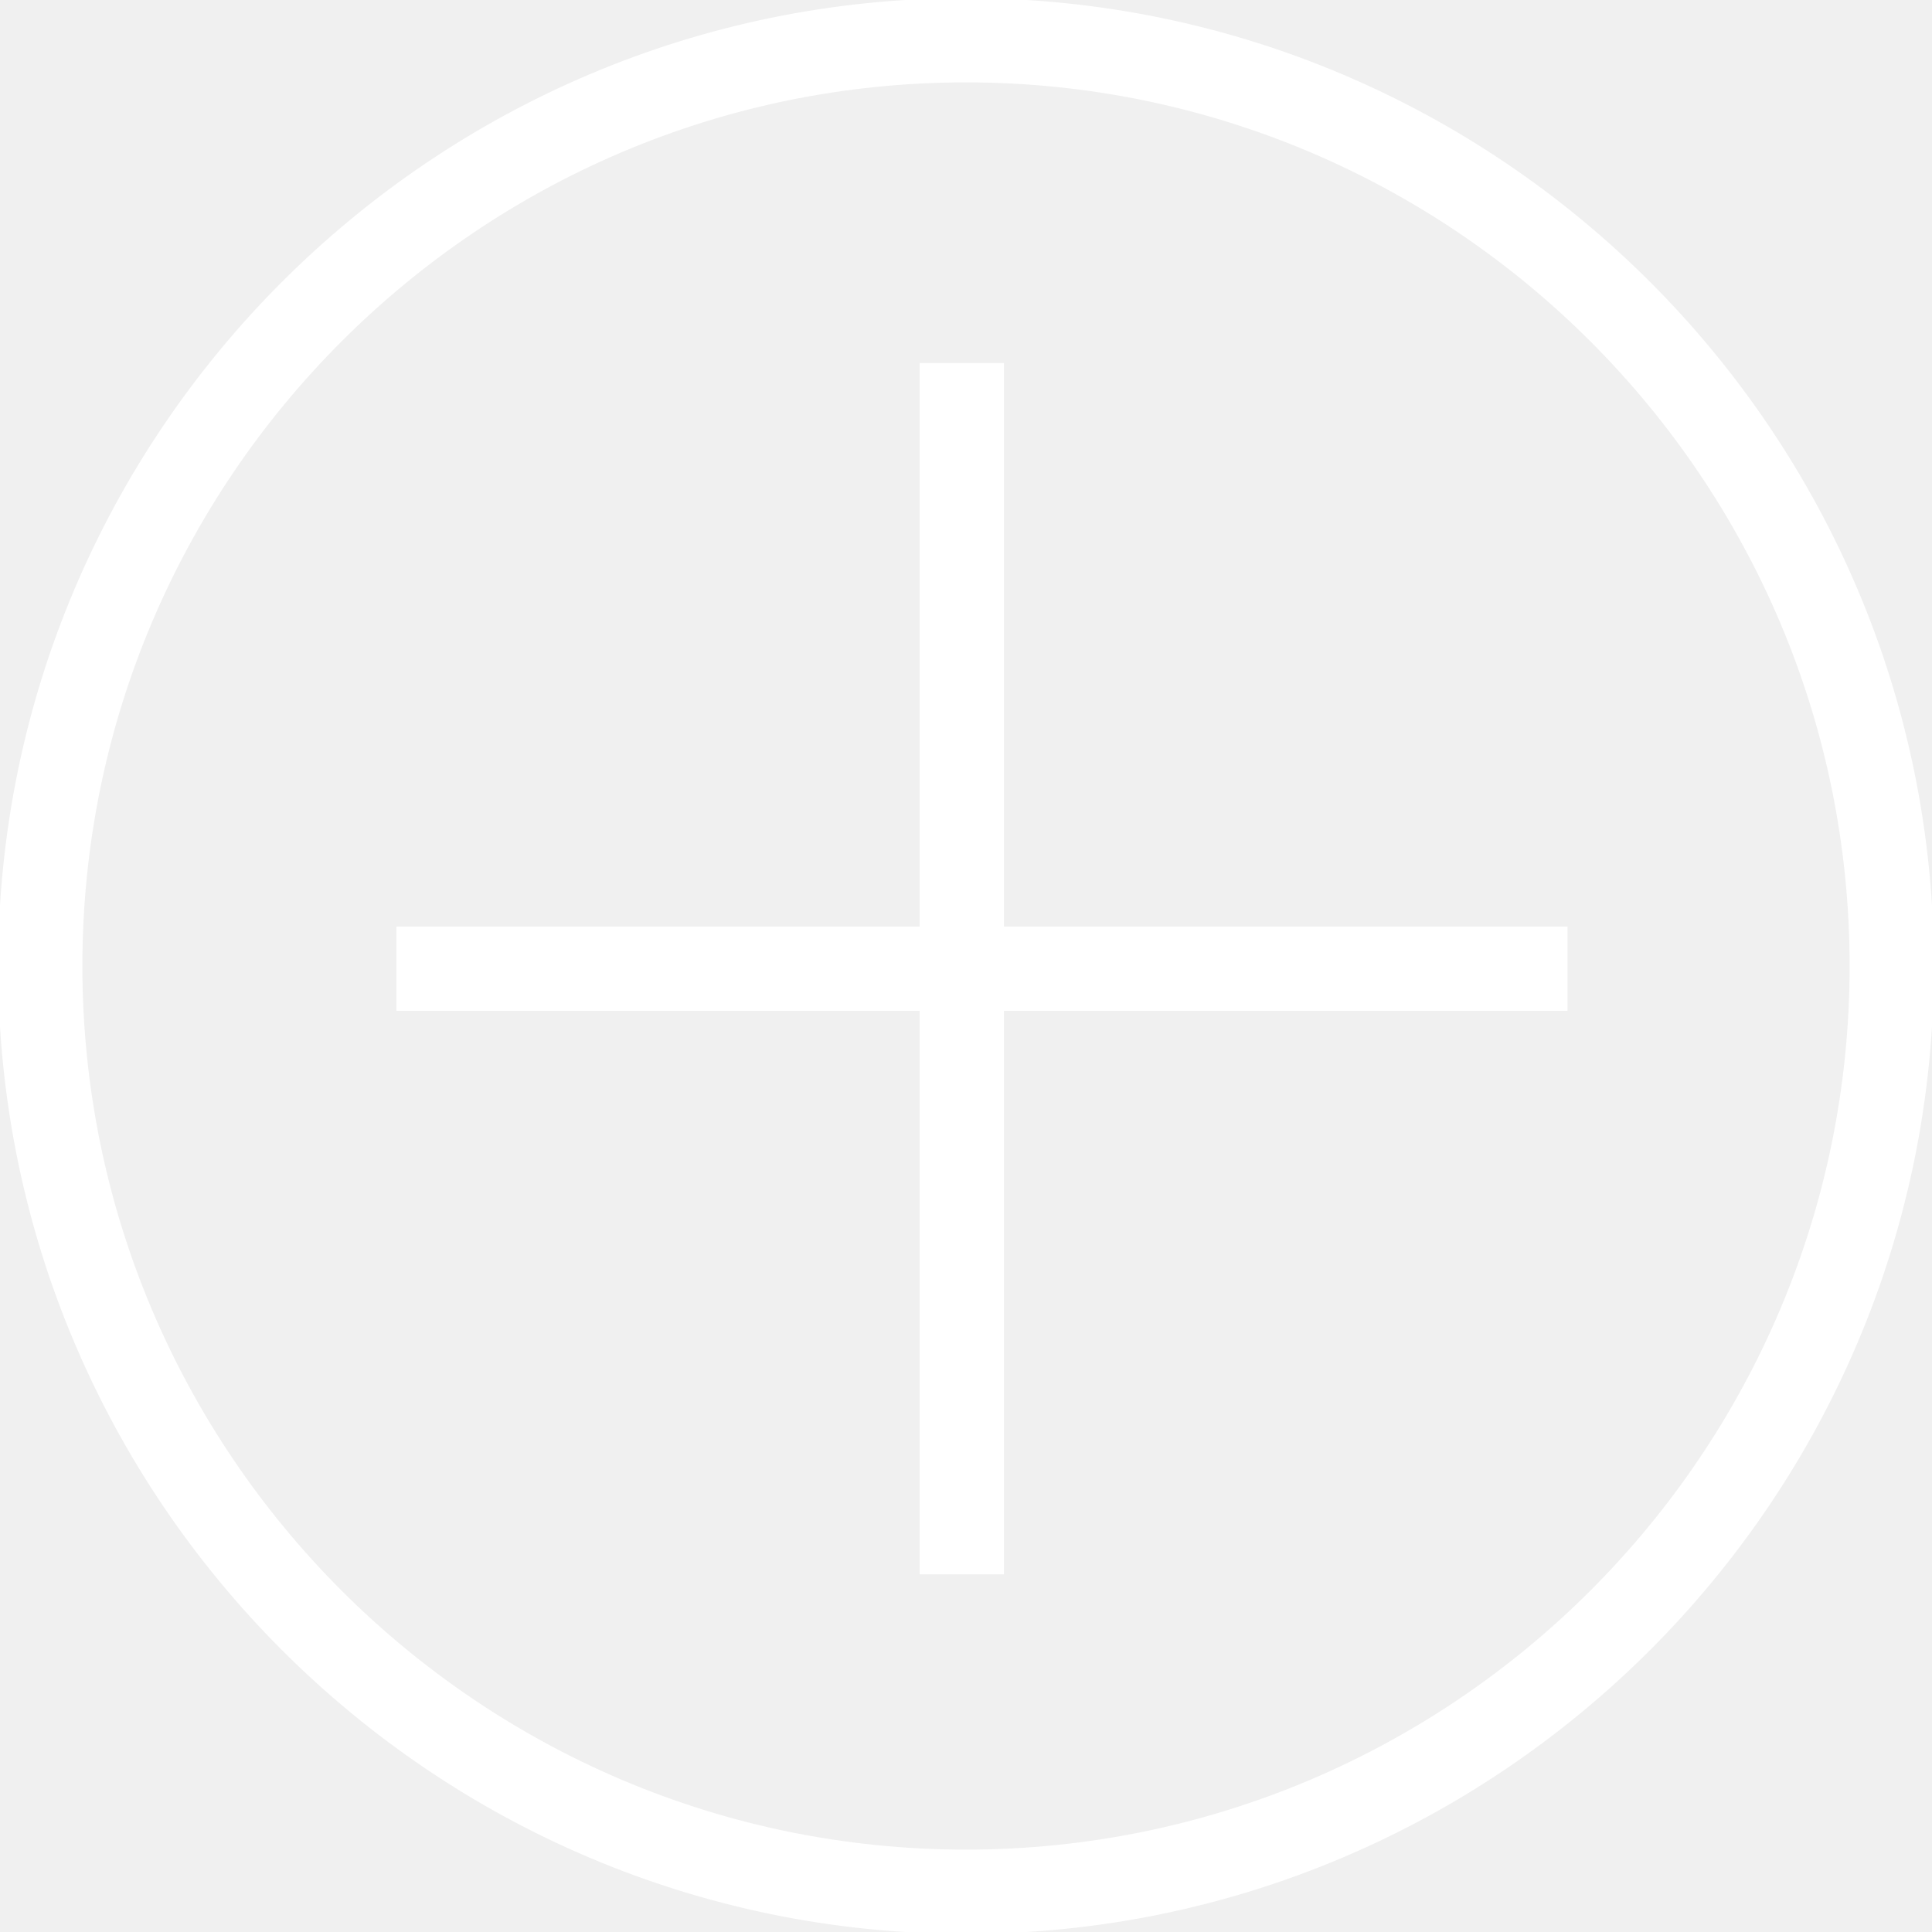
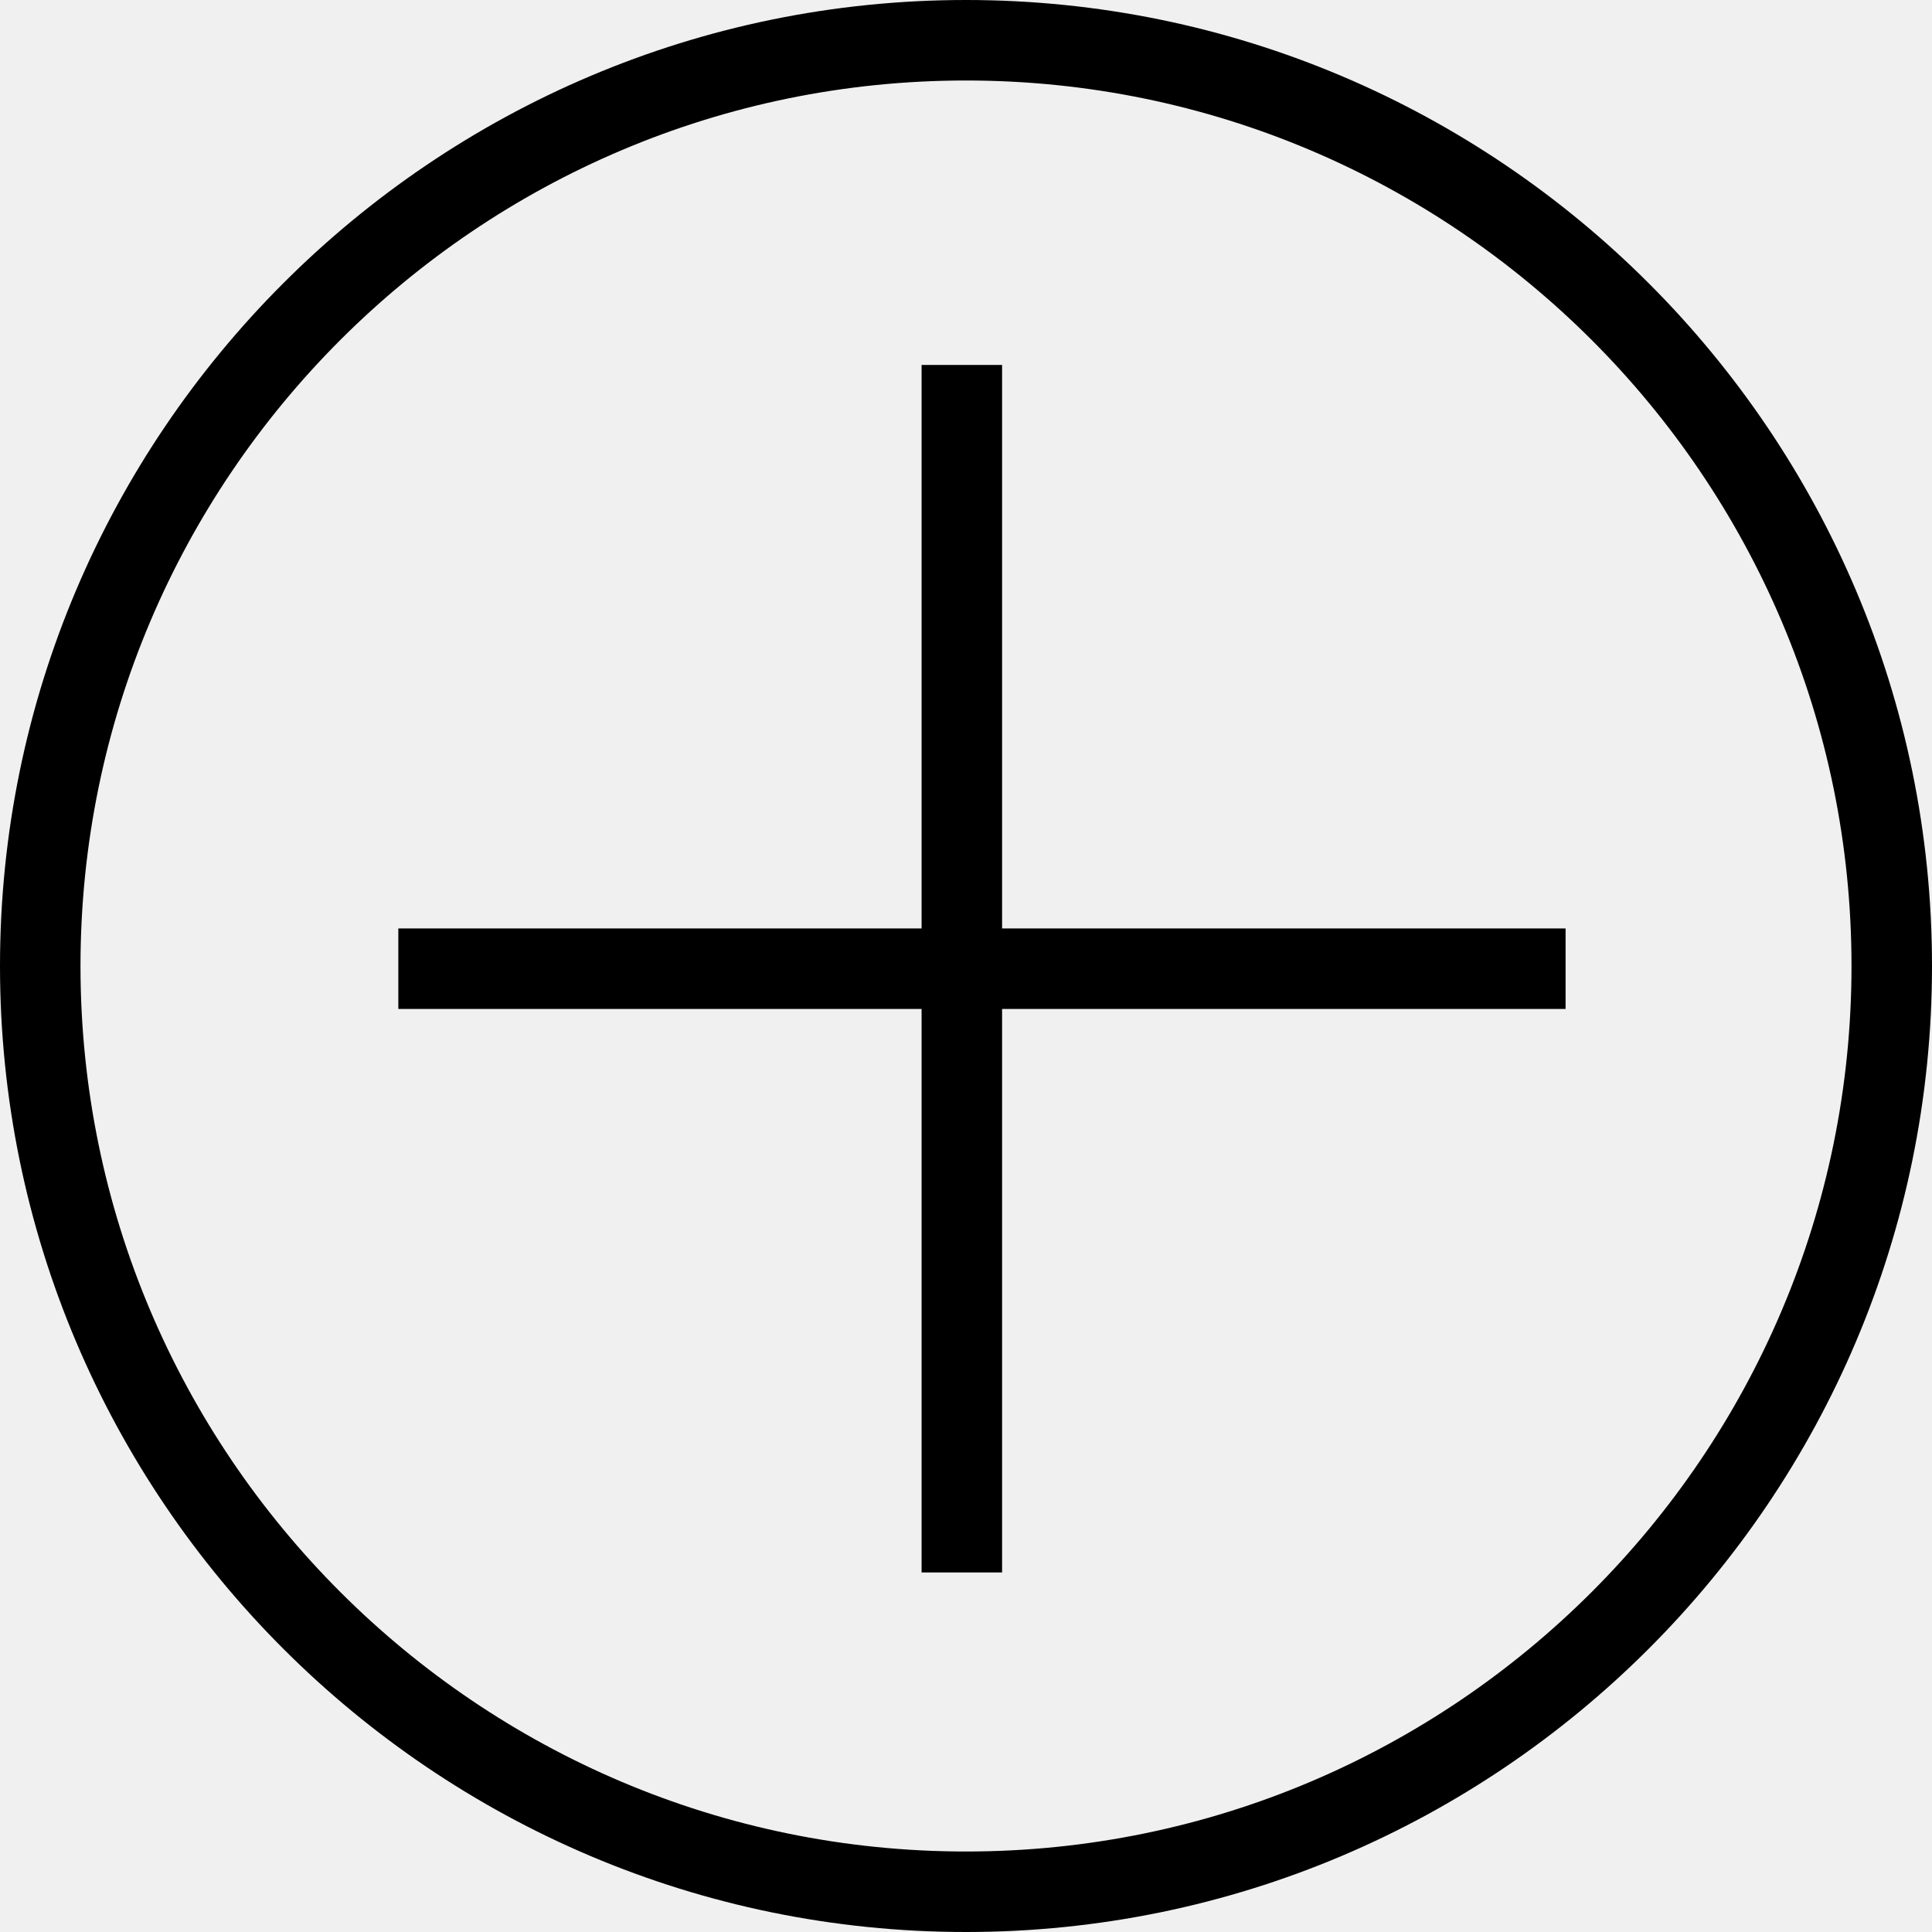
<svg xmlns="http://www.w3.org/2000/svg" version="1.1" id="Layer_1" x="0px" y="0px" viewBox="0 0 512 512" style="enable-background:new 0 0 512 512;" xml:space="preserve">
  <g>
    <g>
-       <path style="fill:white;stroke:white;" d="M256,0C114.844,0,0,114.844,0,256c0,141.156,114.844,256,256,256s256-114.844,256-256C512,114.844,397.156,0,256,0z     M256,490.667C126.604,490.667,21.333,385.397,21.333,256C21.333,126.606,126.604,21.333,256,21.333    c129.396,0,234.667,105.272,234.667,234.667C490.667,385.397,385.396,490.667,256,490.667z" />
+       <path d="M256,0C114.844,0,0,114.844,0,256c0,141.156,114.844,256,256,256s256-114.844,256-256C512,114.844,397.156,0,256,0z     M256,490.667C126.604,490.667,21.333,385.397,21.333,256C21.333,126.606,126.604,21.333,256,21.333    c129.396,0,234.667,105.272,234.667,234.667C490.667,385.397,385.396,490.667,256,490.667z" />
    </g>
  </g>
  <g>
    <g>
-       <polygon style="fill:white;stroke:white;" points="265.562,246.05 265.562,96.716 244.229,96.716 244.229,246.05 105.562,246.05 105.562,267.383 244.229,267.383     244.229,416.716 265.562,416.716 265.562,267.383 414.896,267.383 414.896,246.05   " />
+       <polygon points="265.562,246.05 265.562,96.716 244.229,96.716 244.229,246.05 105.562,246.05 105.562,267.383 244.229,267.383     244.229,416.716 265.562,416.716 265.562,267.383 414.896,267.383 414.896,246.05   " />
    </g>
  </g>
  <g>
</g>
  <g>
</g>
  <g>
</g>
  <g>
</g>
  <g>
</g>
  <g>
</g>
  <g>
</g>
  <g>
</g>
  <g>
</g>
  <g>
</g>
  <g>
</g>
  <g>
</g>
  <g>
</g>
  <g>
</g>
  <g>
</g>
</svg>
